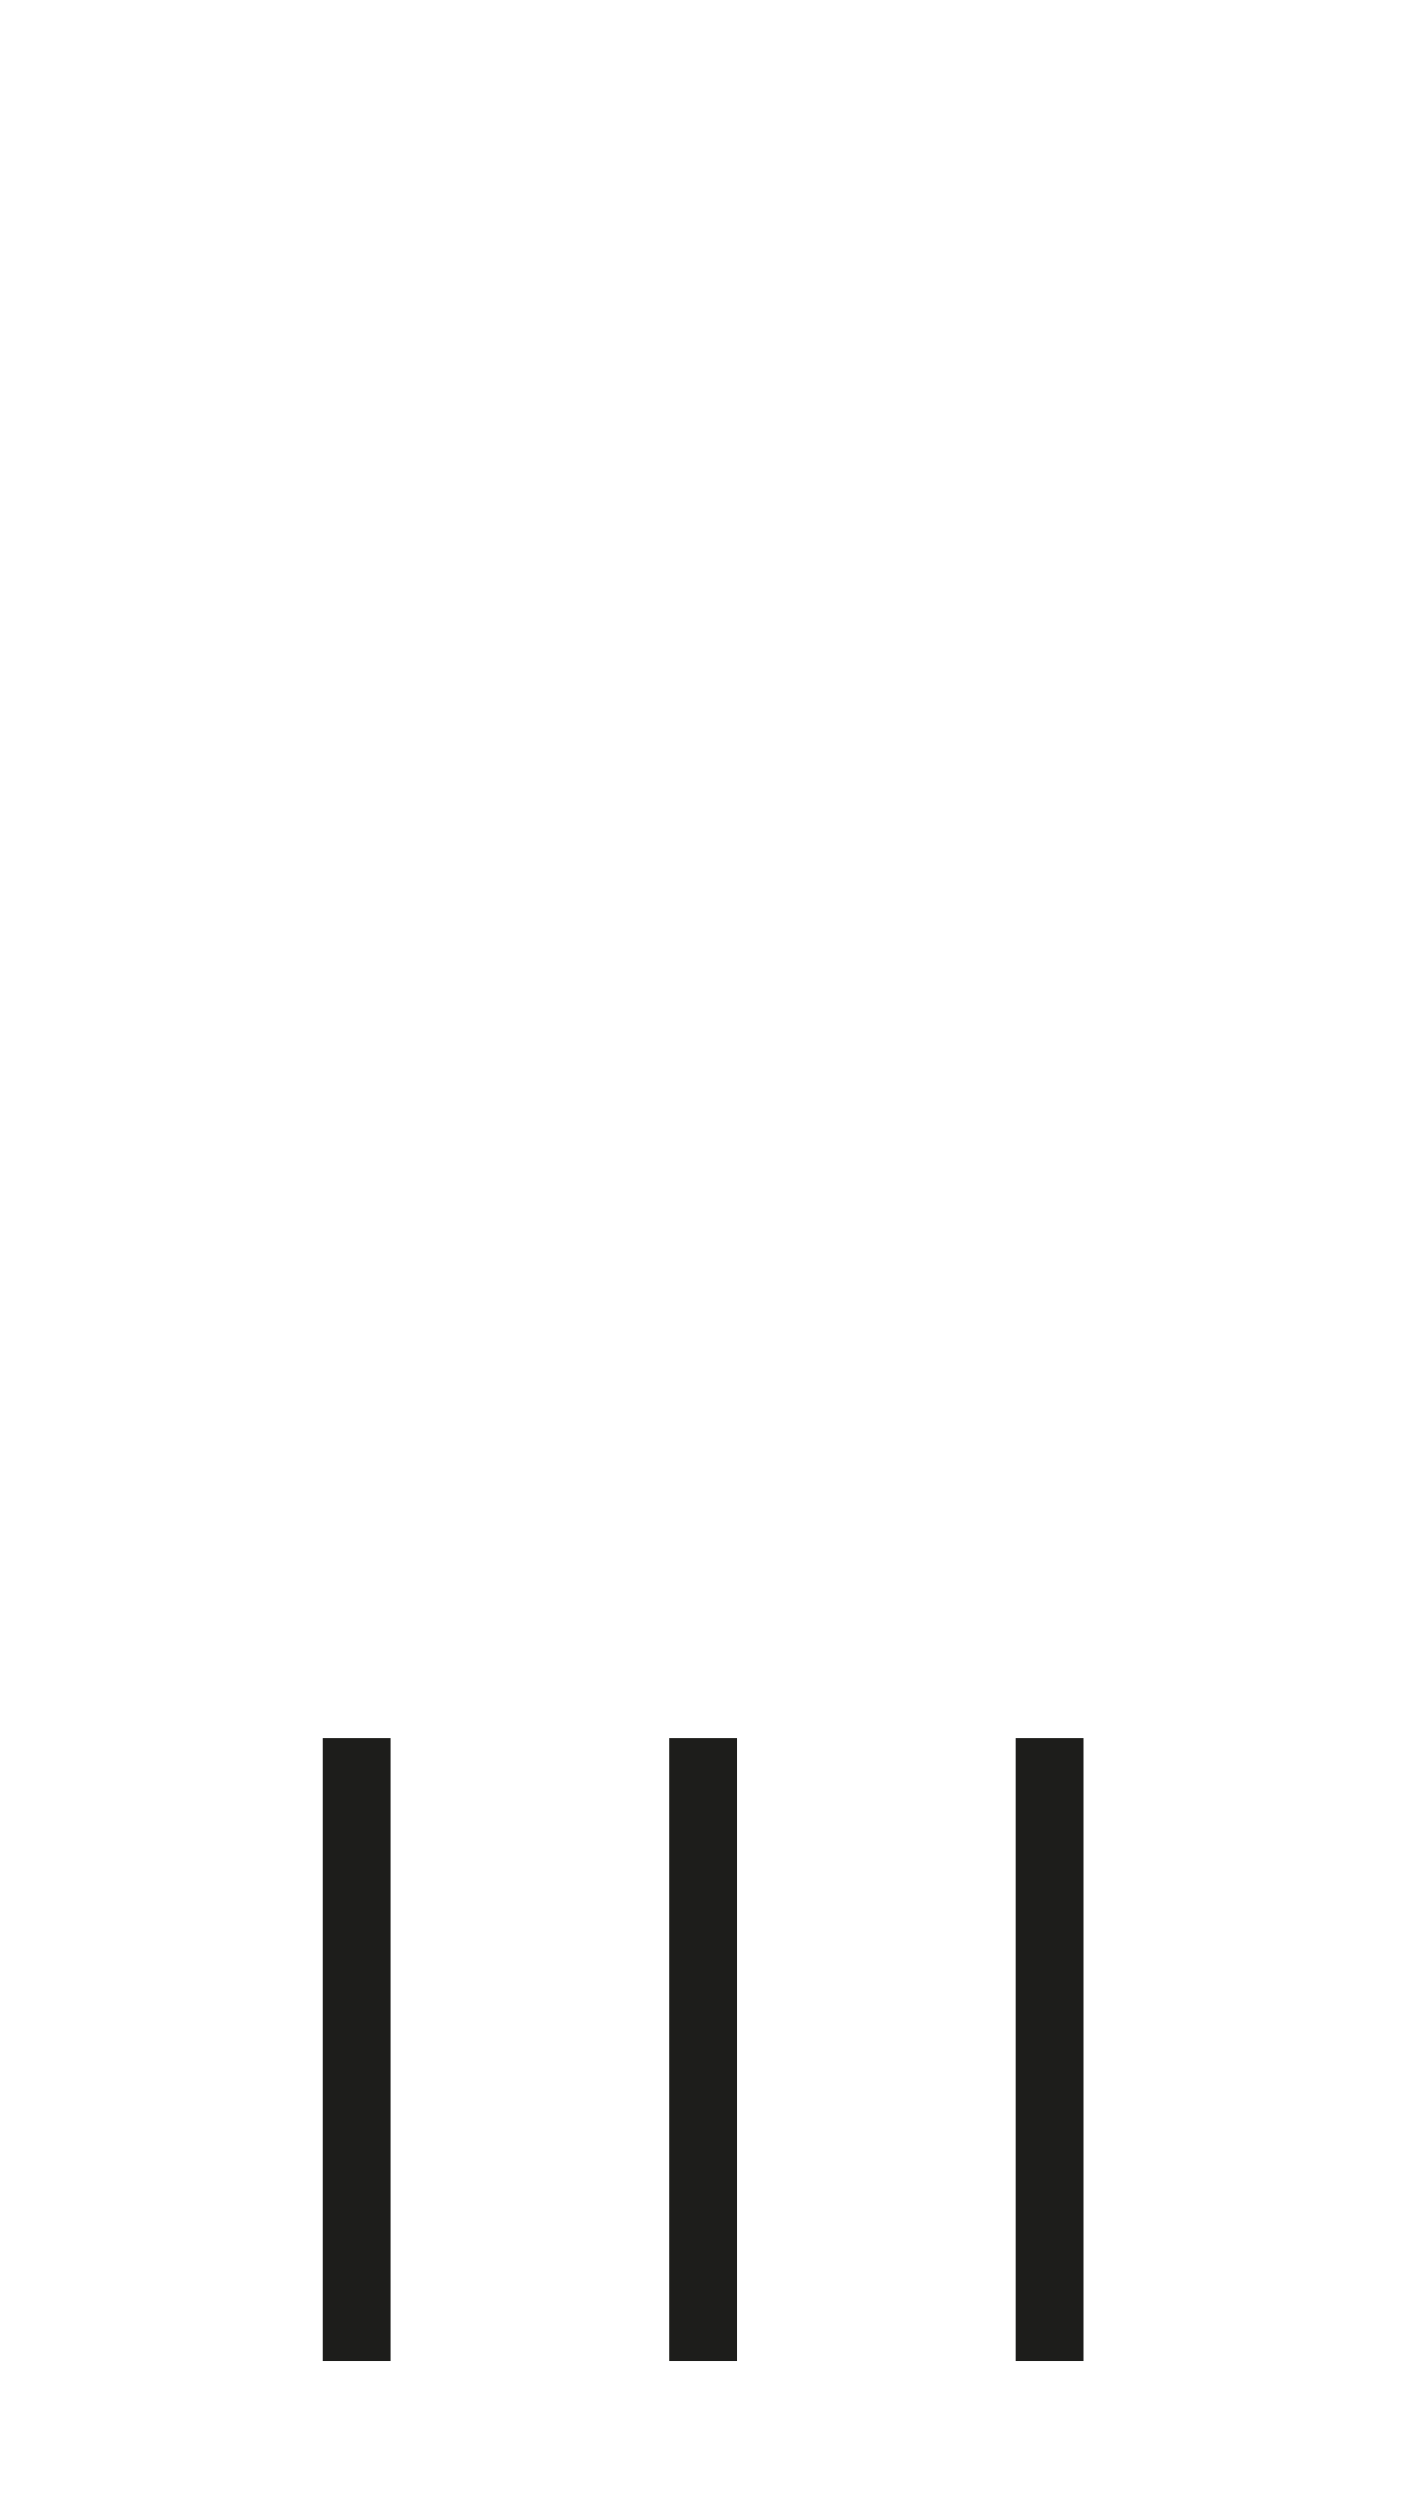
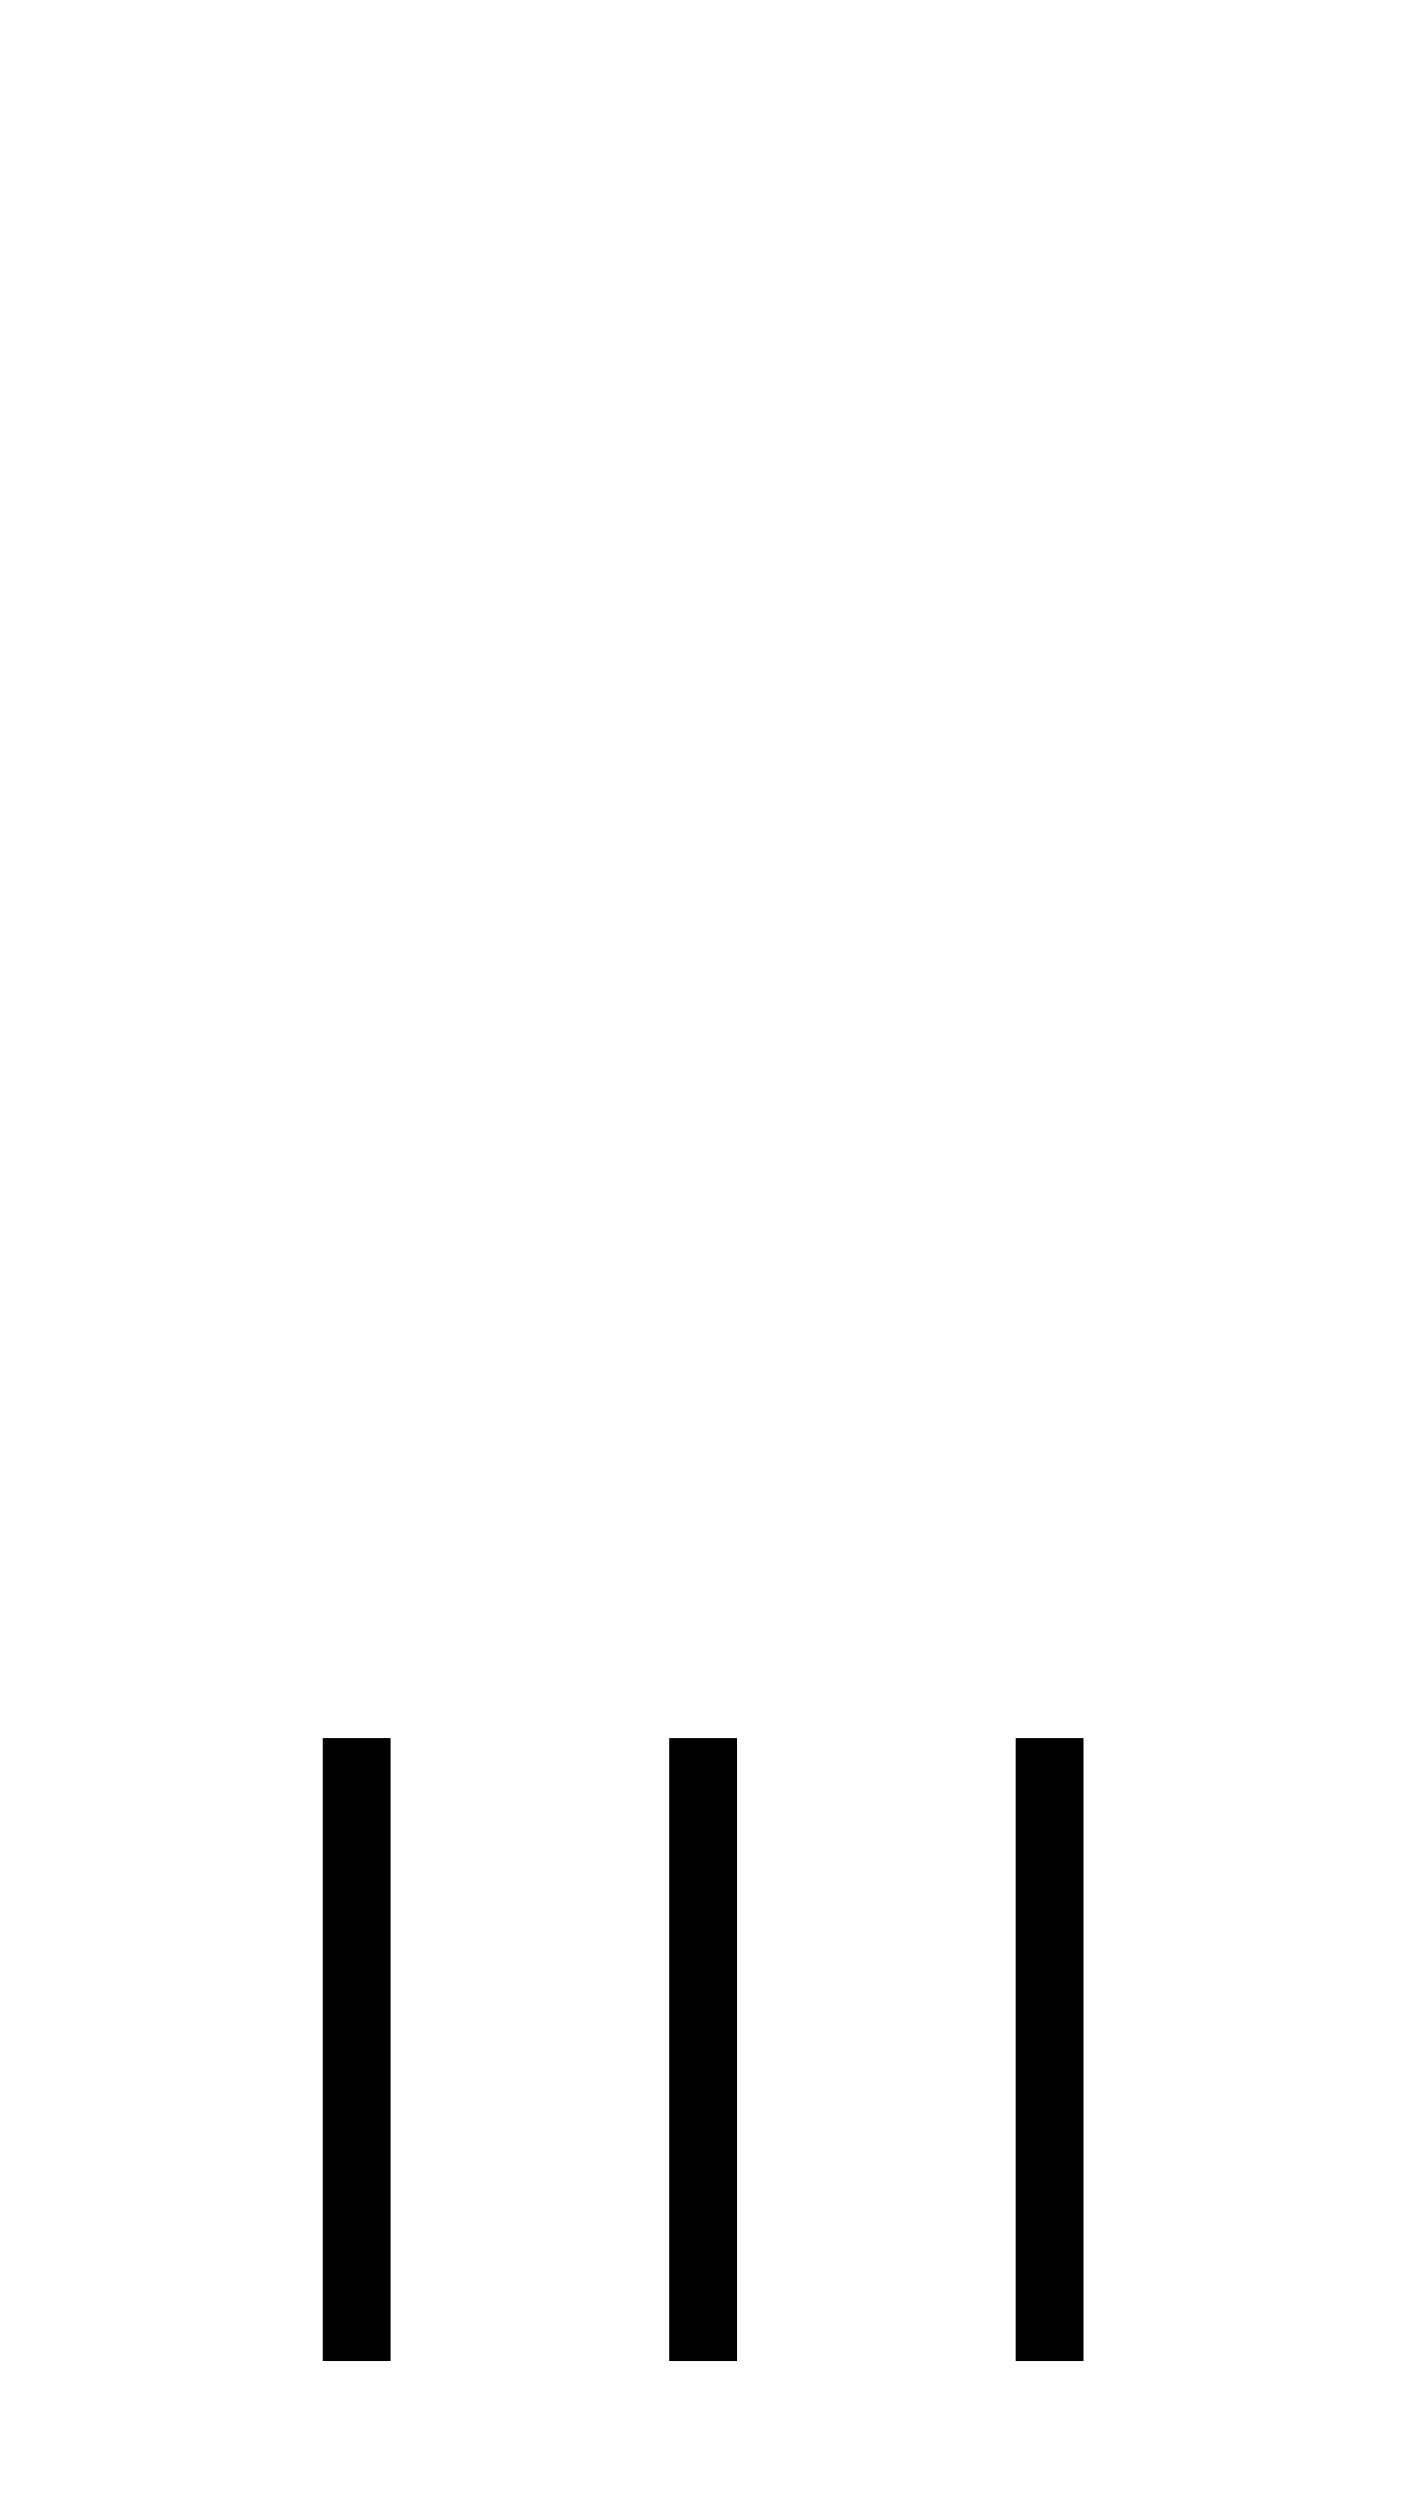
<svg xmlns="http://www.w3.org/2000/svg" id="Layer_2" data-name="Layer 2" viewBox="0 0 1080 1920">
  <defs>
-     <style>.cls-1{fill:#1d1d1b;}</style>
+     <style>.cls-1{fill:#000;}</style>
  </defs>
  <rect class="cls-1" x="247.87" y="1334.86" width="52.09" height="478.41" />
  <rect class="cls-1" x="513.96" y="1334.86" width="52.08" height="478.41" />
  <rect class="cls-1" x="780.04" y="1334.86" width="52.09" height="478.41" />
</svg>
